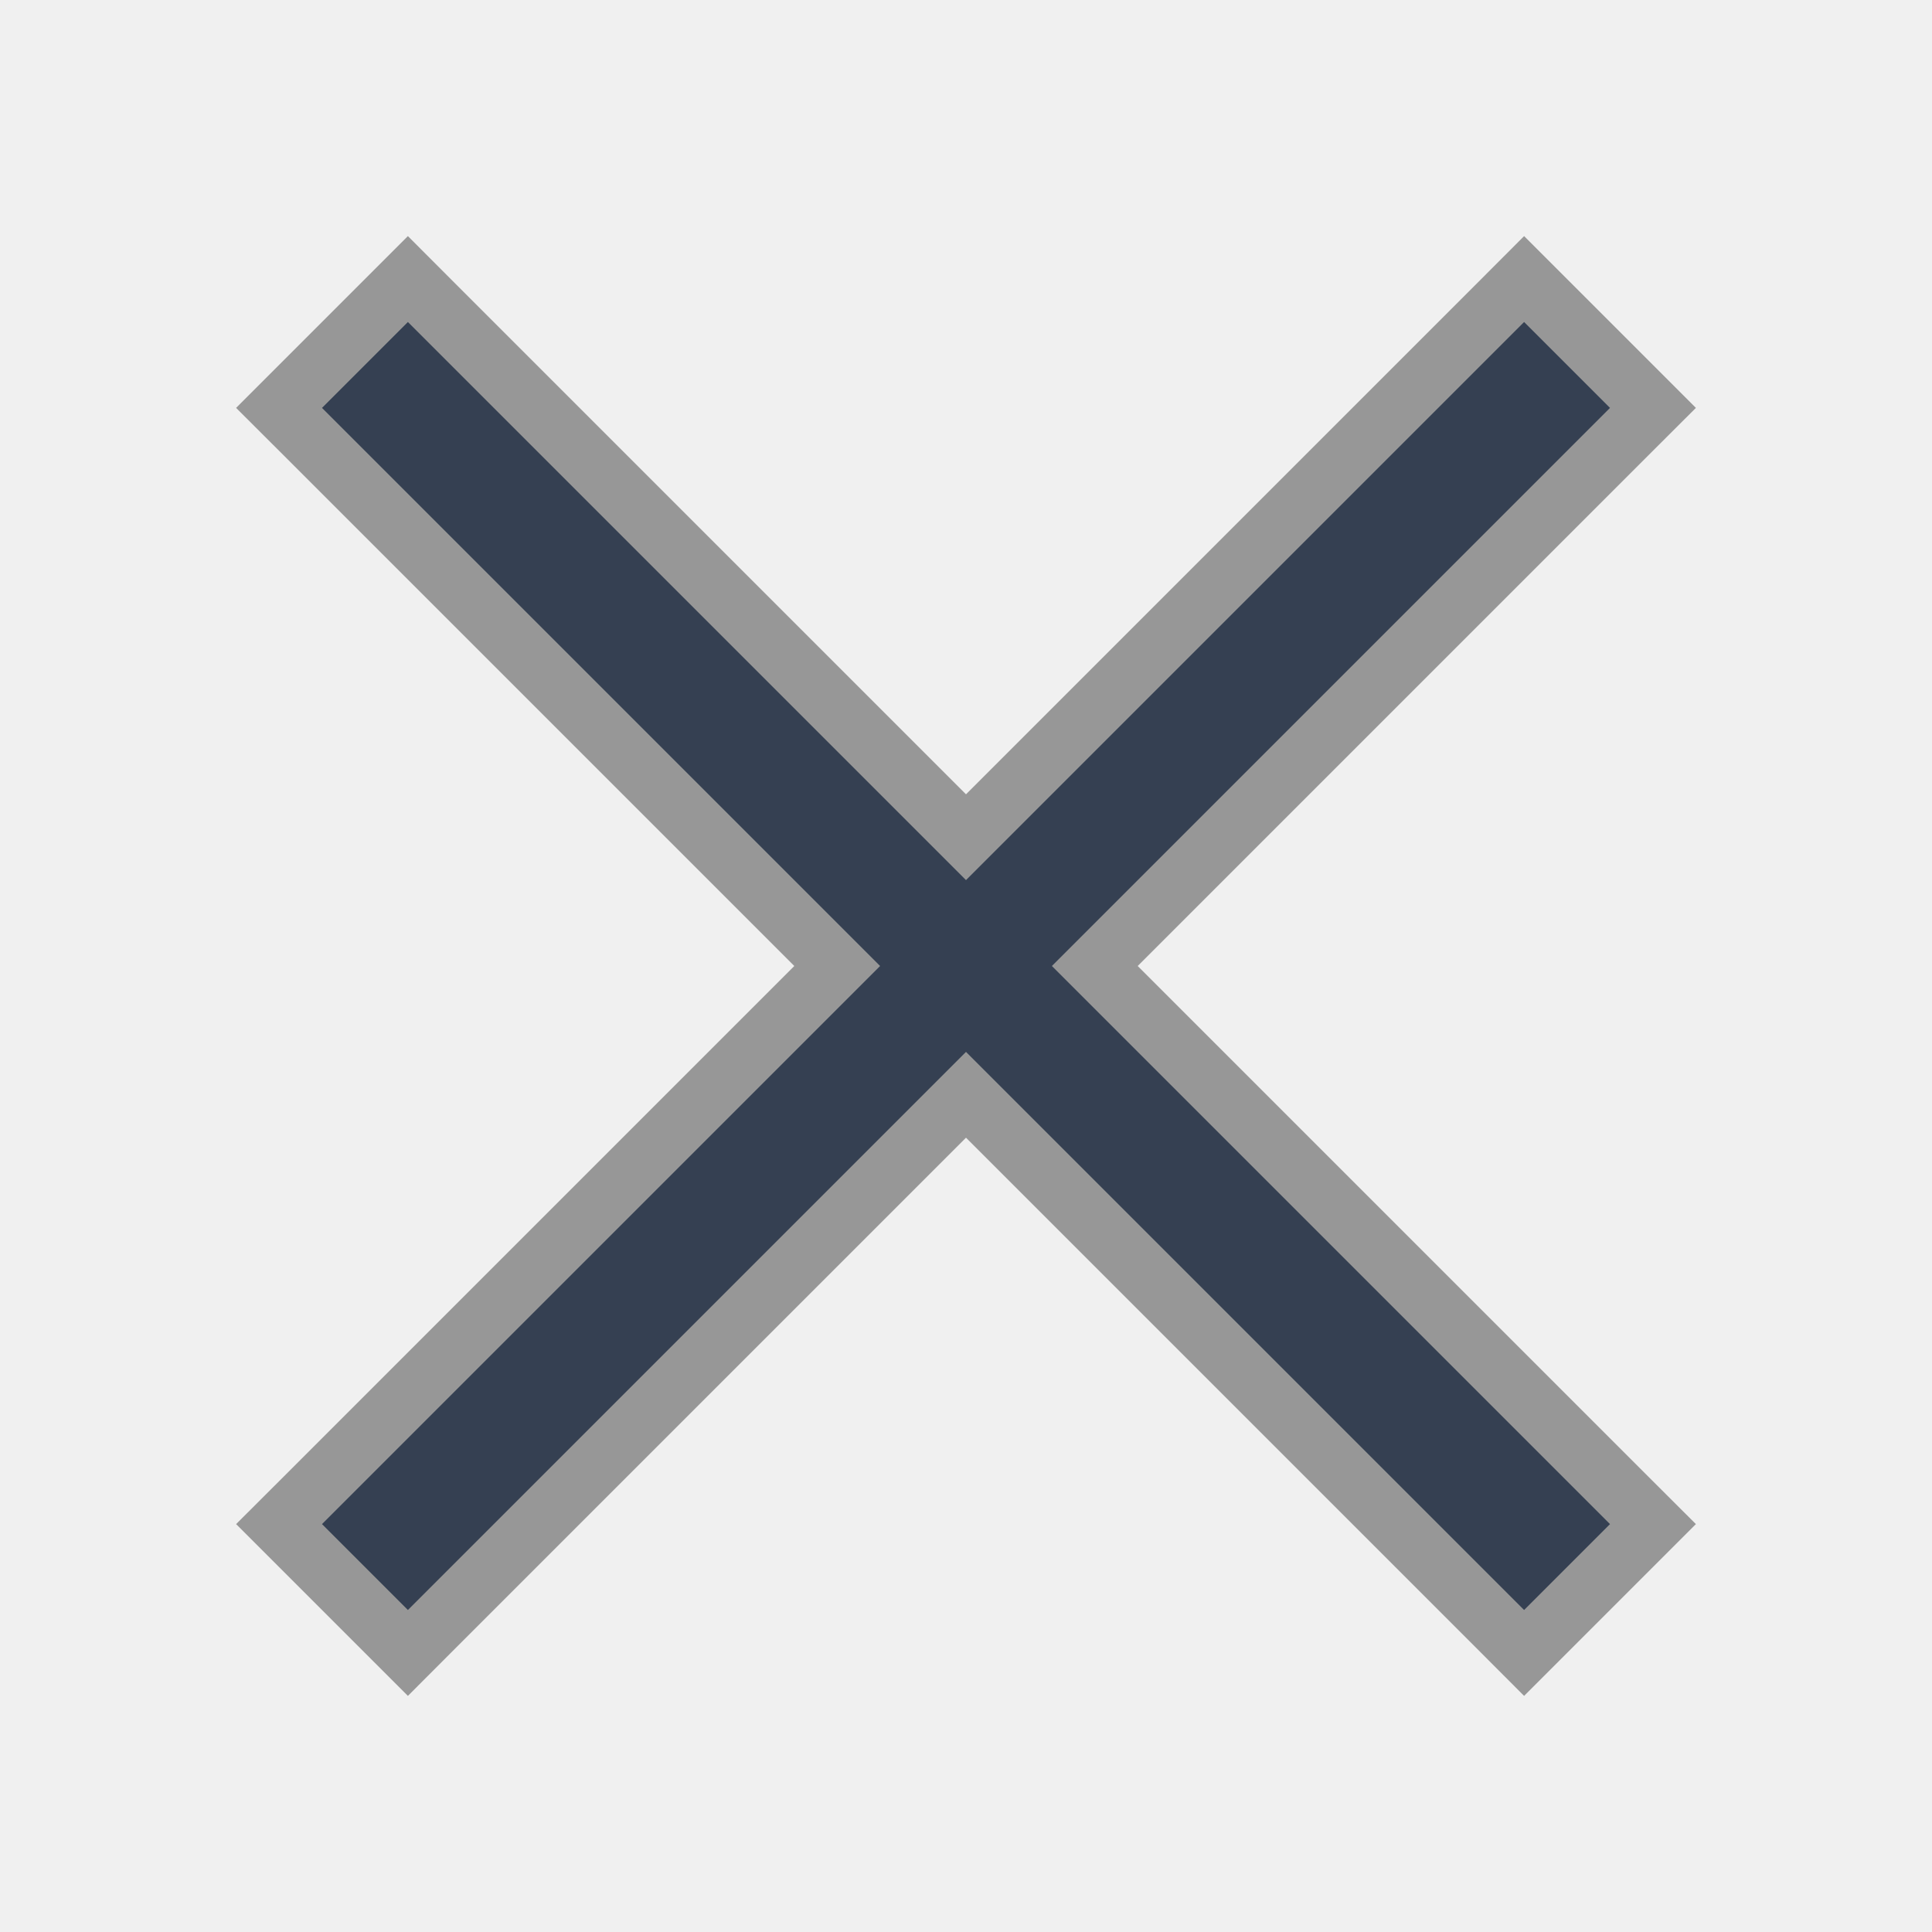
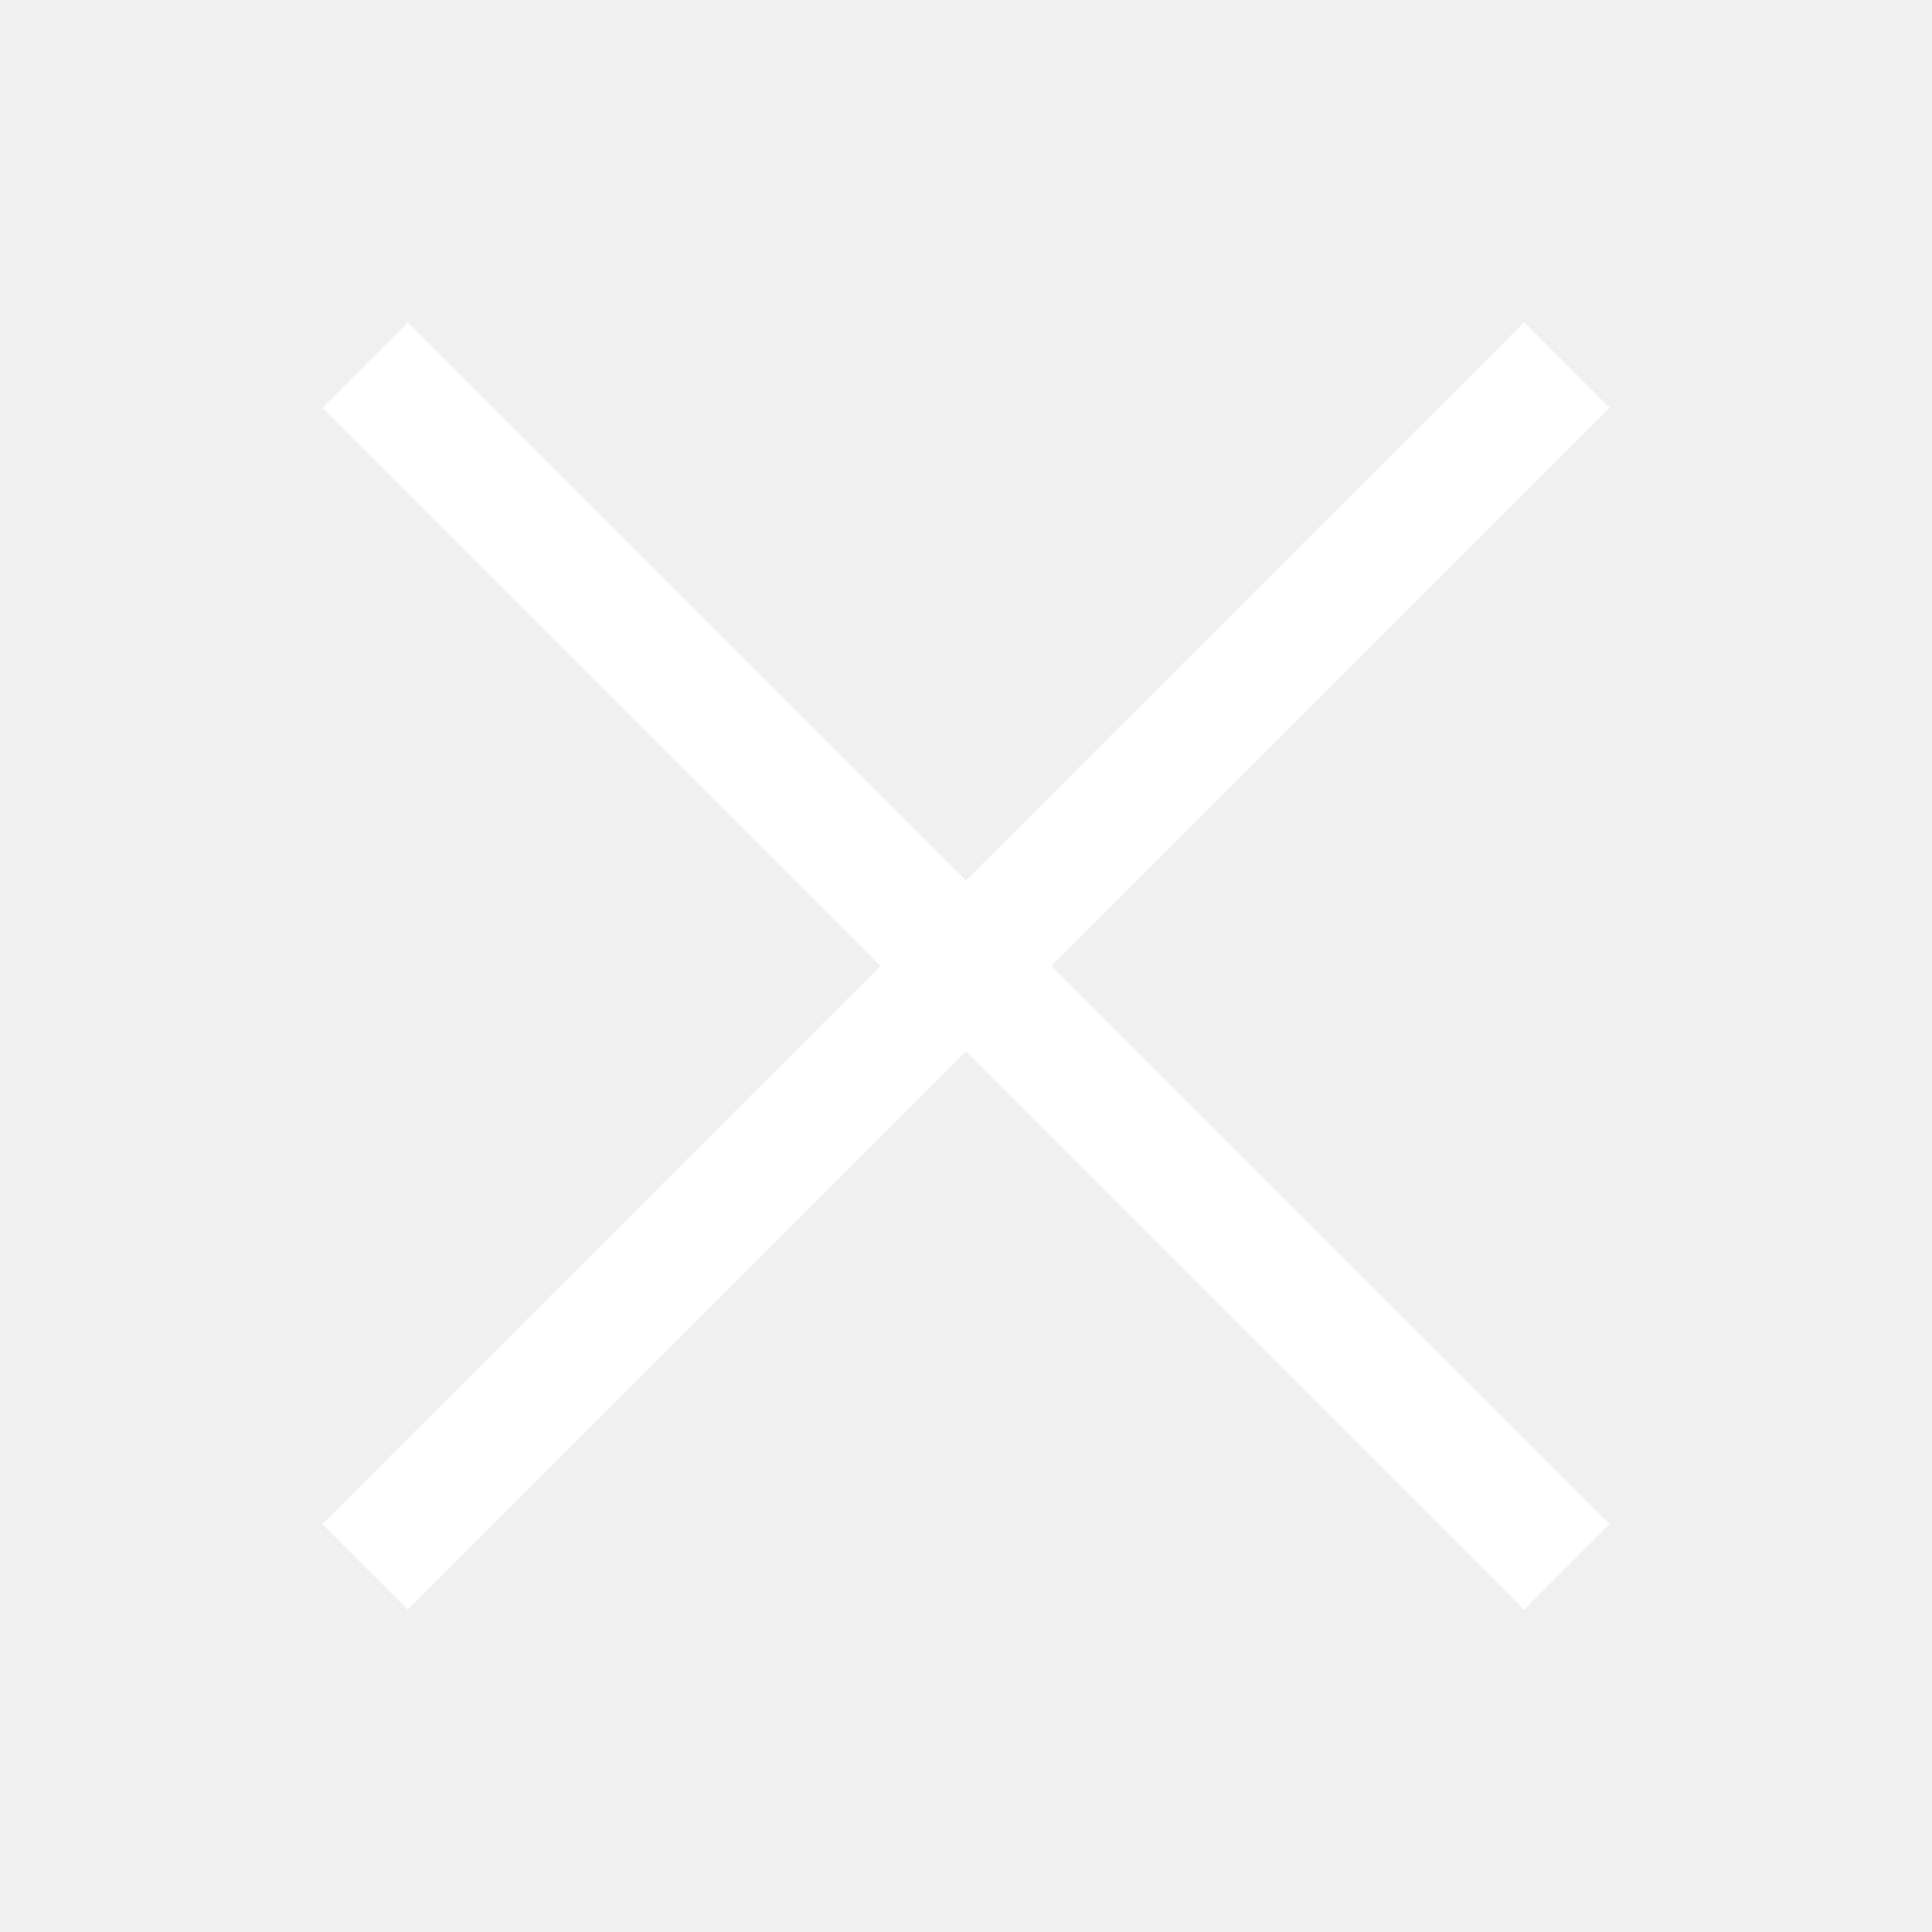
<svg xmlns="http://www.w3.org/2000/svg" xmlns:xlink="http://www.w3.org/1999/xlink" width="24px" height="24px" viewBox="0 0 24 24" version="1.1">
  <defs>
    <path d="M12,10.933 L18.933,4 L20,5.067 L13.067,12 L20,18.933 L18.933,20 L12,13.067 L5.067,20 L4,18.933 L10.933,12 L4,5.067 L5.067,4 L12,10.933 Z" id="path-1" />
  </defs>
  <g id="Icon/Close" stroke="none" stroke-width="1" fill="none" fill-rule="evenodd">
    <mask id="mask-2" fill="white">
      <use xlink:href="#path-1" />
    </mask>
-     <path id="Combined-Shape" d="M12.533,11.467 L19.467,4.533 L18.4,4.533 L19.467,5.6 L19.467,4.533 L12.533,11.467 L12,12 L12.533,12.533 L19.467,19.467 L19.467,18.4 L18.4,19.467 L19.467,19.467 L12.533,12.533 L12,12 L11.467,12.533 L4.533,19.467 L5.6,19.467 L4.533,18.4 L4.533,19.467 L11.467,12.533 L12,12 L11.467,11.467 L4.533,4.533 L4.533,5.6 L5.6,4.533 L4.533,4.533 L11.467,11.467 L12,12 L12.533,11.467 Z M11.467,10.4 L12.533,10.4 L5.6,3.467 L5.067,2.933 L4.533,3.467 L3.467,4.533 L2.933,5.067 L3.467,5.6 L10.4,12.533 L10.4,11.467 L3.467,18.4 L2.933,18.933 L3.467,19.467 L4.533,20.533 L5.067,21.067 L5.6,20.533 L12.533,13.6 L11.467,13.6 L18.4,20.533 L18.933,21.067 L19.467,20.533 L20.533,19.467 L21.067,18.933 L20.533,18.4 L13.6,11.467 L13.6,12.533 L20.533,5.6 L21.067,5.067 L20.533,4.533 L19.467,3.467 L18.933,2.933 L18.4,3.467 L11.467,10.4 Z" fill="#979797" fill-rule="nonzero" />
-     <g id="Mixin/Fill/Black" mask="url(#mask-2)" fill="#354052">
-       <rect id="Rectangle" x="0" y="0" width="24" height="24" />
+     <use id="Combined-Shape" fill="#D8D8D8" xlink:href="#path-1" />
+     <g id="Mixin/Fill/White" mask="url(#mask-2)" fill="#FFFFFF">
+       <rect id="Box" x="0" y="0" width="24" height="24" />
    </g>
  </g>
</svg>
